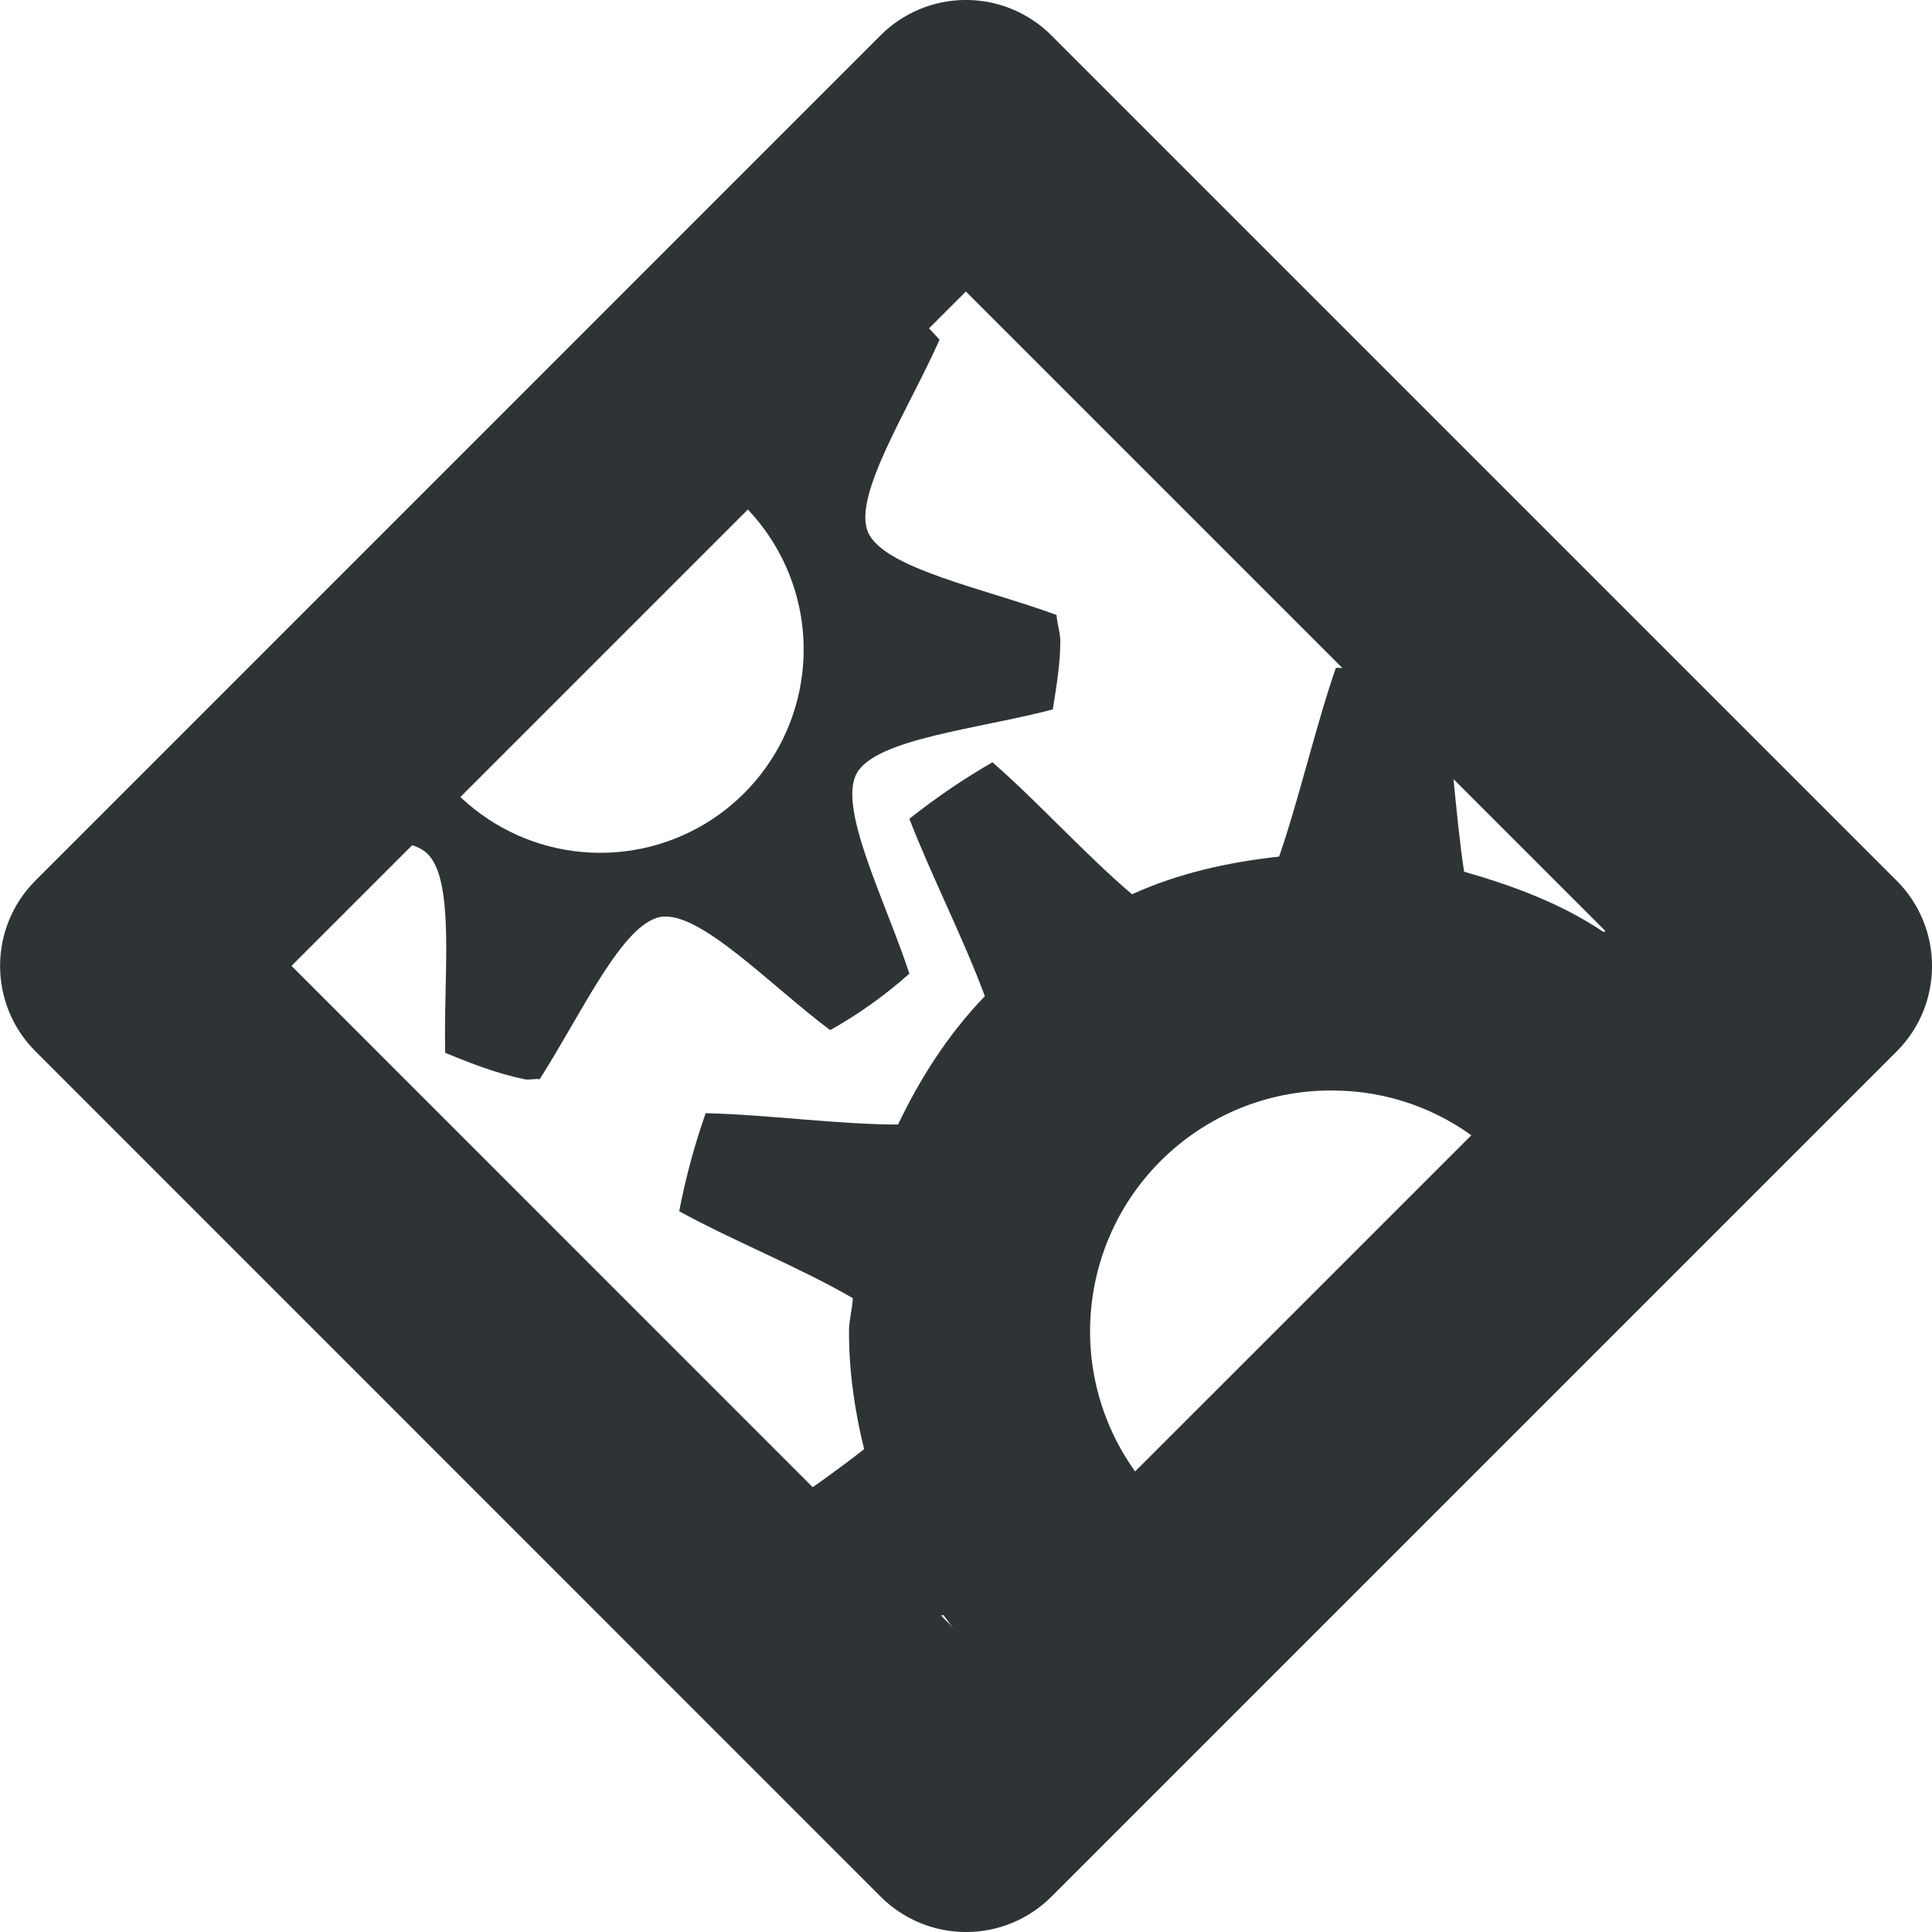
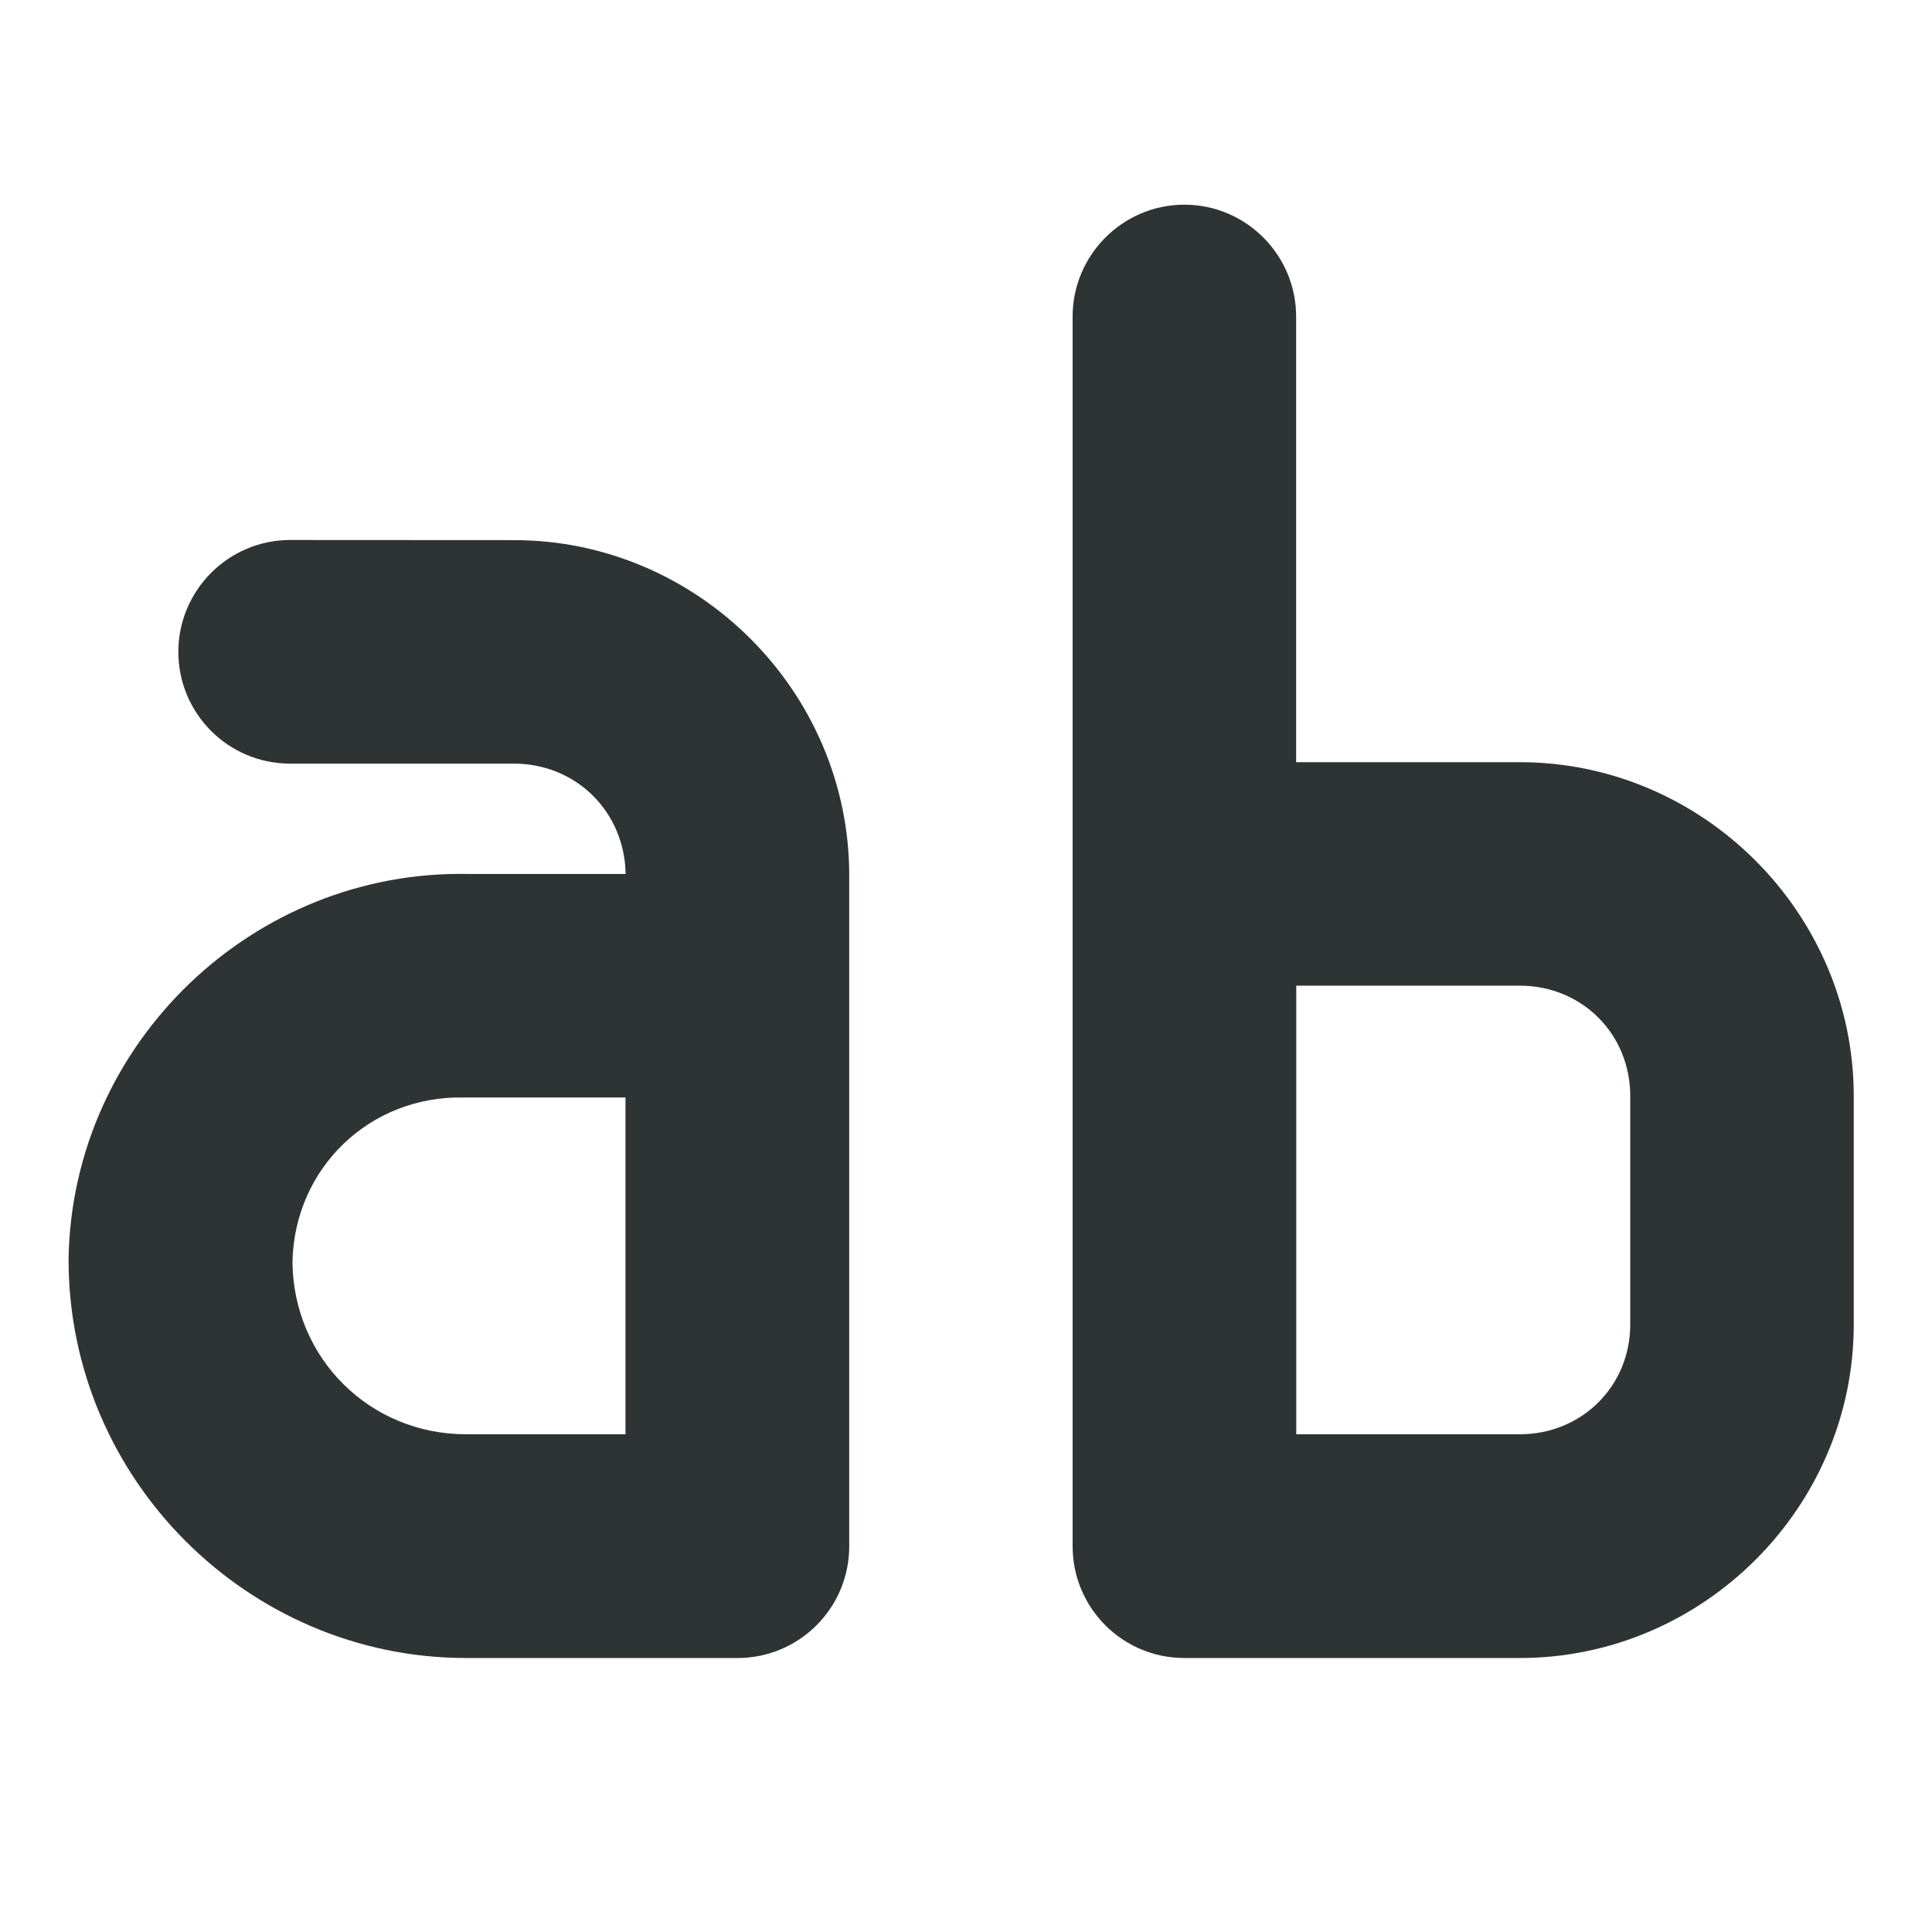
- <svg xmlns="http://www.w3.org/2000/svg" width="16" height="16">
-   <g color="#000" fill="#2e3436">
-     <path d="M7.188 2.281c-.094.056-.192.125-.29.19L5.566 3.803a1.684 1.684 0 11-2.17 2.17L2.332 7.037c.506-.069 1.017-.136 1.2.026.242.214.139 1.031.155 1.656.213.088.427.171.657.219.04.008.085-.007.125 0 .337-.525.683-1.288 1-1.344.322-.057.905.562 1.406.937a3.67 3.67 0 00.656-.468c-.195-.595-.594-1.369-.437-1.657.158-.29 1.019-.37 1.625-.531.028-.183.062-.371.062-.562 0-.075-.027-.146-.031-.22-.587-.217-1.435-.385-1.562-.687-.128-.302.34-1.021.593-1.593a3.722 3.722 0 00-.593-.532zm3.875 3.25c-.165.475-.305 1.086-.47 1.563-.43.047-.84.14-1.218.312-.38-.322-.787-.773-1.156-1.093a5.562 5.562 0 00-.688.468c.177.46.453 1.001.625 1.469-.298.309-.531.67-.719 1.063-.494 0-1.102-.084-1.593-.094a5.68 5.68 0 00-.219.812c.435.24 1.006.468 1.438.72-.006.093-.032.185-.032.28 0 .333.049.66.125.97-.382.304-.898.63-1.28.937.015.044.04.083.058.127l.613.613c.417-.1.868-.223 1.266-.303.248.343.532.626.875.875-.027.135-.068.283-.104.428.174-.063.34-.155.482-.297l1.432-1.432a1.994 1.994 0 01.533-3.918c.919 0 1.684.623 1.918 1.467l1.338-1.338c.06-.06.11-.124.156-.191-.035-.062-.06-.13-.1-.188.096-.152.205-.31.315-.47.017-.348-.1-.7-.37-.971l-.177-.176c-.28.192-.561.387-.83.555-.345-.233-.746-.383-1.156-.5-.077-.507-.107-1.132-.187-1.625a5.44 5.44 0 00-.875-.063zm-9.247.608c-.087.068-.173.138-.254.205l.014.035z" style="marker:none" overflow="visible" />
-     <path d="M8.707.293a1 1 0 00-1.415 0l-6.999 7a1 1 0 000 1.413l7 7.001a1 1 0 001.415 0l7-7a1 1 0 000-1.413zm-.708 2.121l5.587 5.587L8 13.586 2.414 7.999z" style="line-height:normal;font-variant-ligatures:normal;font-variant-position:normal;font-variant-caps:normal;font-variant-numeric:normal;font-variant-alternates:normal;font-feature-settings:normal;text-indent:0;text-align:start;text-decoration-line:none;text-decoration-style:solid;text-decoration-color:#000;text-transform:none;text-orientation:mixed;shape-padding:0;isolation:auto;mix-blend-mode:normal;marker:none" font-weight="400" font-family="sans-serif" overflow="visible" />
-   </g>
+ <svg xmlns="http://www.w3.org/2000/svg" height="16px" viewBox="0 0 16 16" width="16px">
+   <path d="m 9.809 1.695 c -0.512 0 -0.926 0.418 -0.926 0.926 v 10.184 c 0 0.512 0.414 0.926 0.926 0.926 h 2.777 c 1.516 0 2.766 -1.246 2.766 -2.762 v -1.891 c 0 -1.516 -1.25 -2.766 -2.766 -2.766 h -1.852 v -3.691 c 0 -0.508 -0.414 -0.926 -0.926 -0.926 z m -7.406 2.777 c -0.512 0 -0.926 0.418 -0.926 0.926 c 0 0.512 0.414 0.926 0.926 0.926 h 1.852 c 0.516 0 0.918 0.398 0.926 0.914 h -1.297 c -1.785 -0.039 -3.281 1.398 -3.316 3.176 v 0.02 c 0 1.812 1.484 3.297 3.293 3.297 h 2.246 c 0.512 0 0.926 -0.414 0.926 -0.926 v -5.555 c 0 -1.523 -1.254 -2.777 -2.777 -2.777 z m 8.332 3.691 h 1.852 c 0.512 0 0.914 0.398 0.914 0.914 v 1.891 c 0 0.512 -0.402 0.91 -0.914 0.91 h -1.852 z m -6.895 0.926 h 1.34 v 2.789 h -1.32 c -0.801 0 -1.434 -0.633 -1.438 -1.434 c 0.02 -0.773 0.641 -1.371 1.418 -1.355 z m 0 0" fill="#2e3434" />
</svg>
